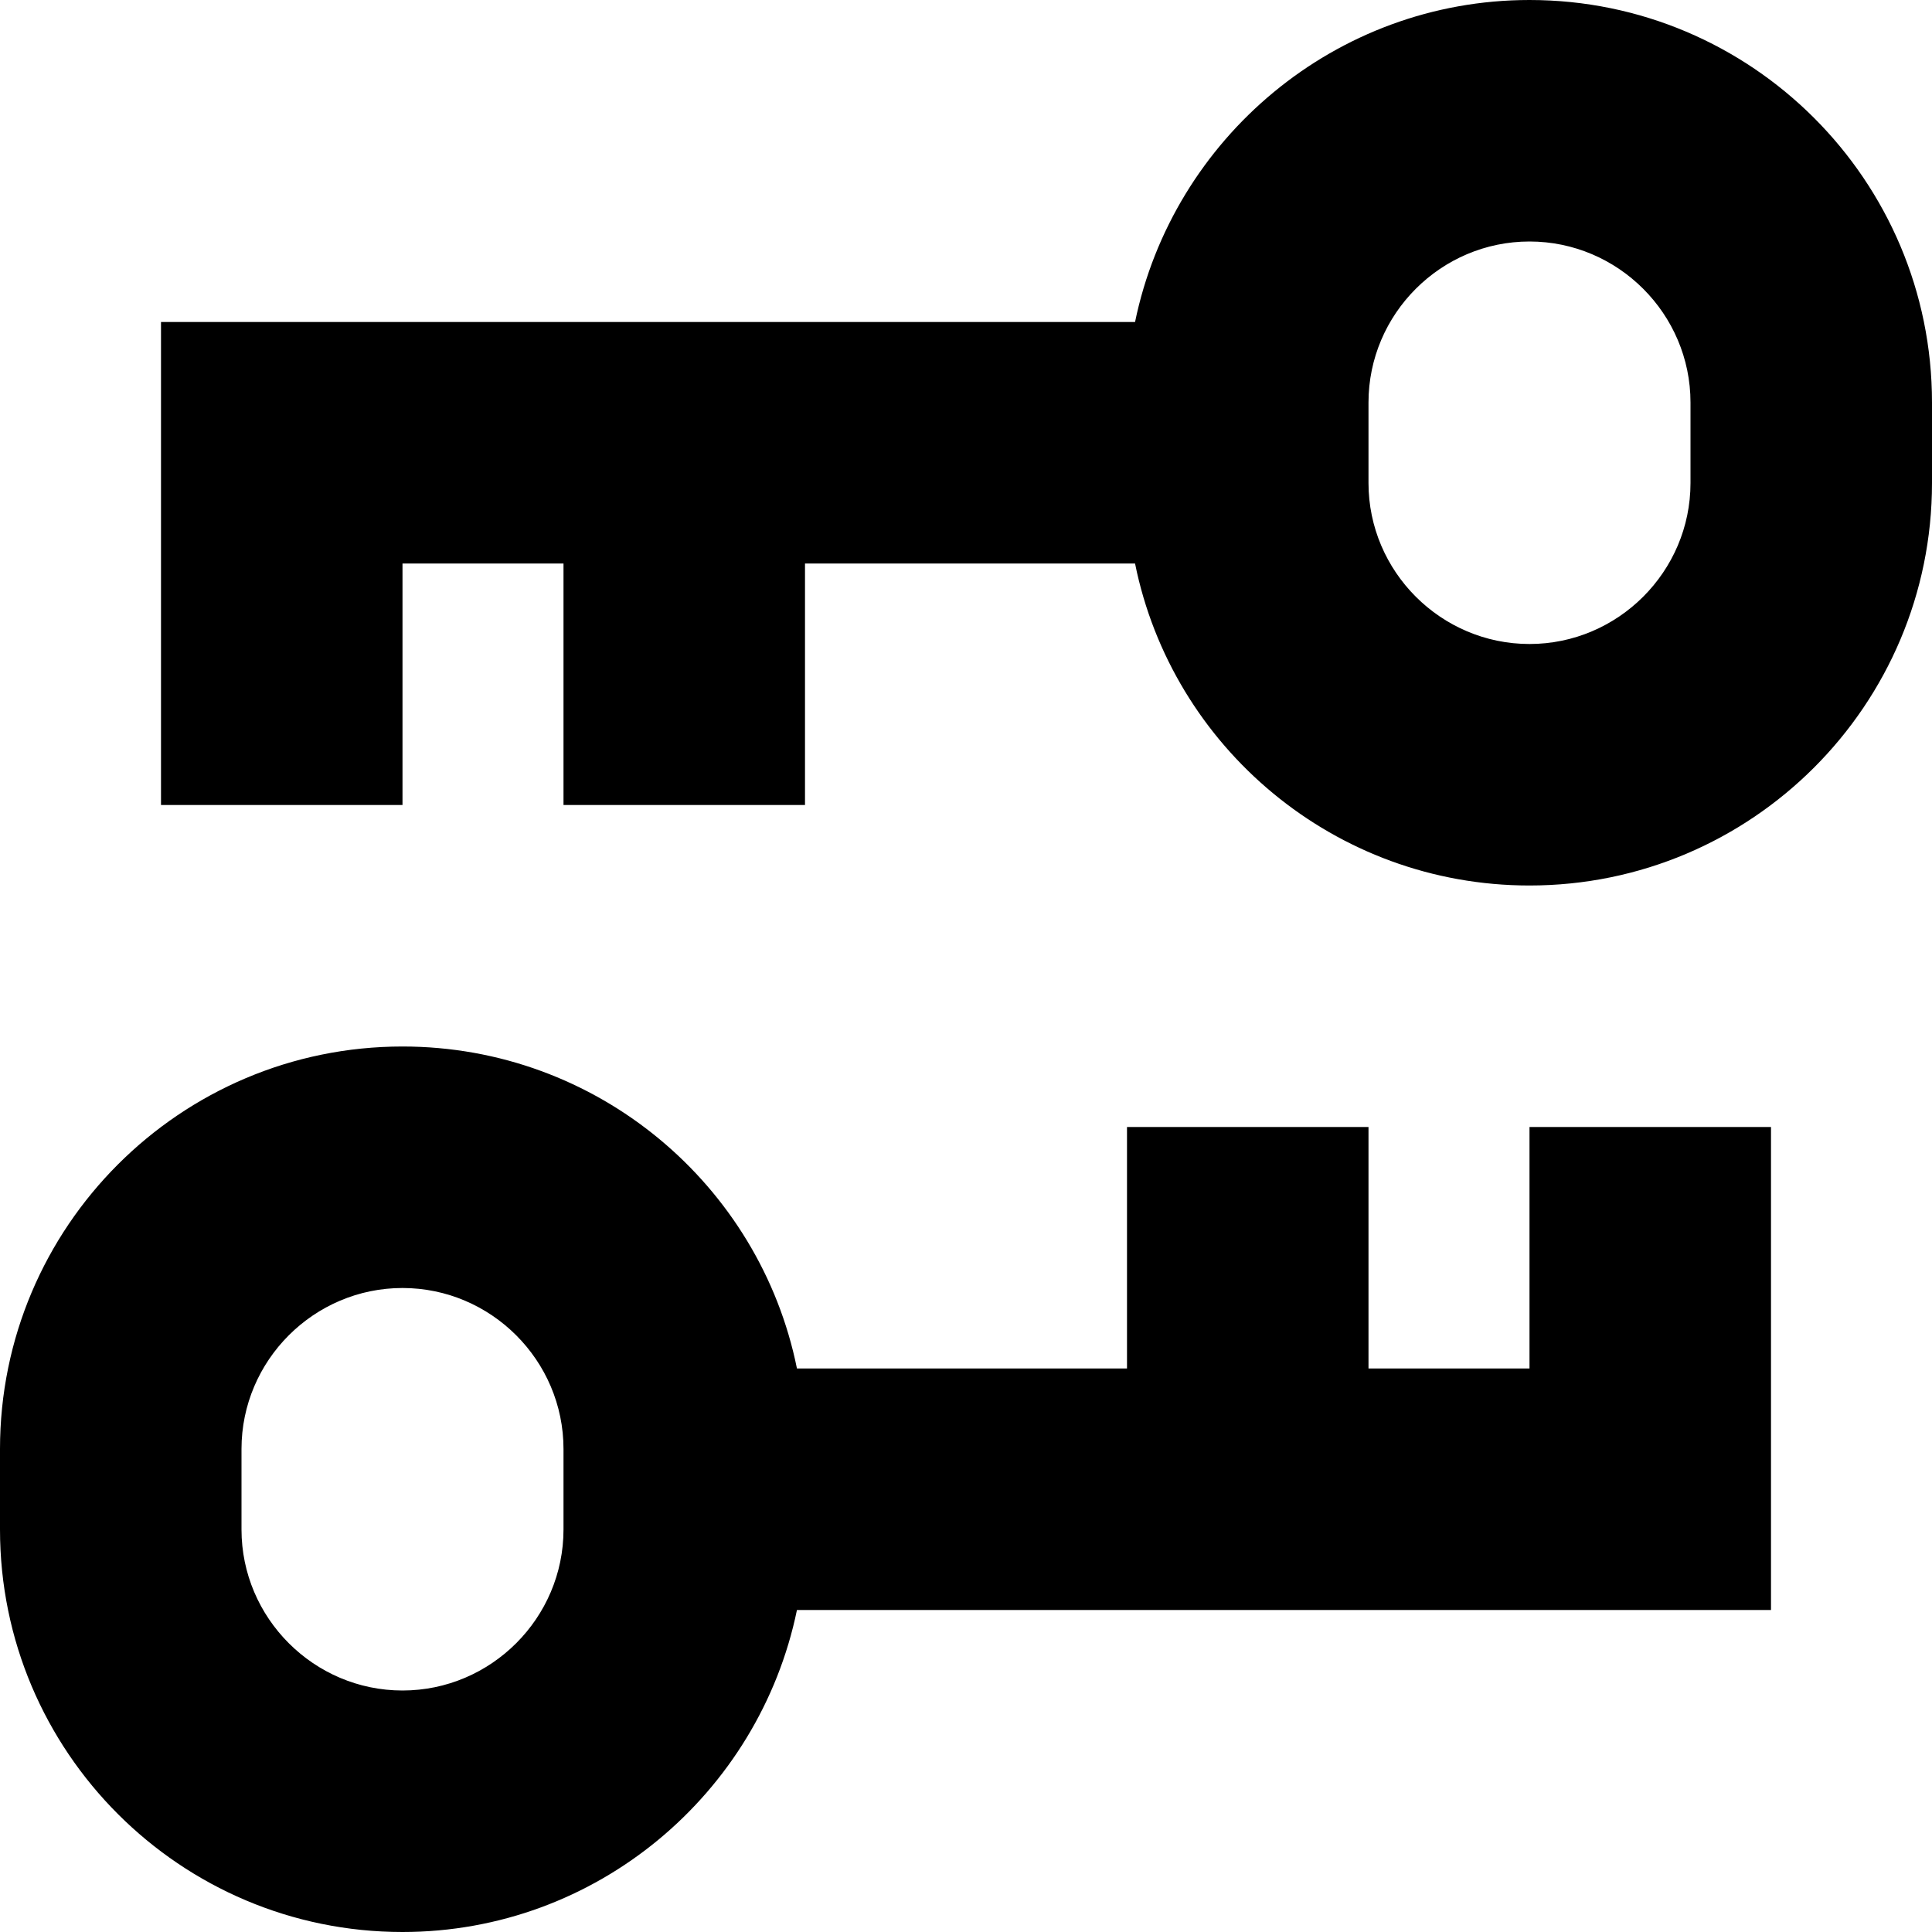
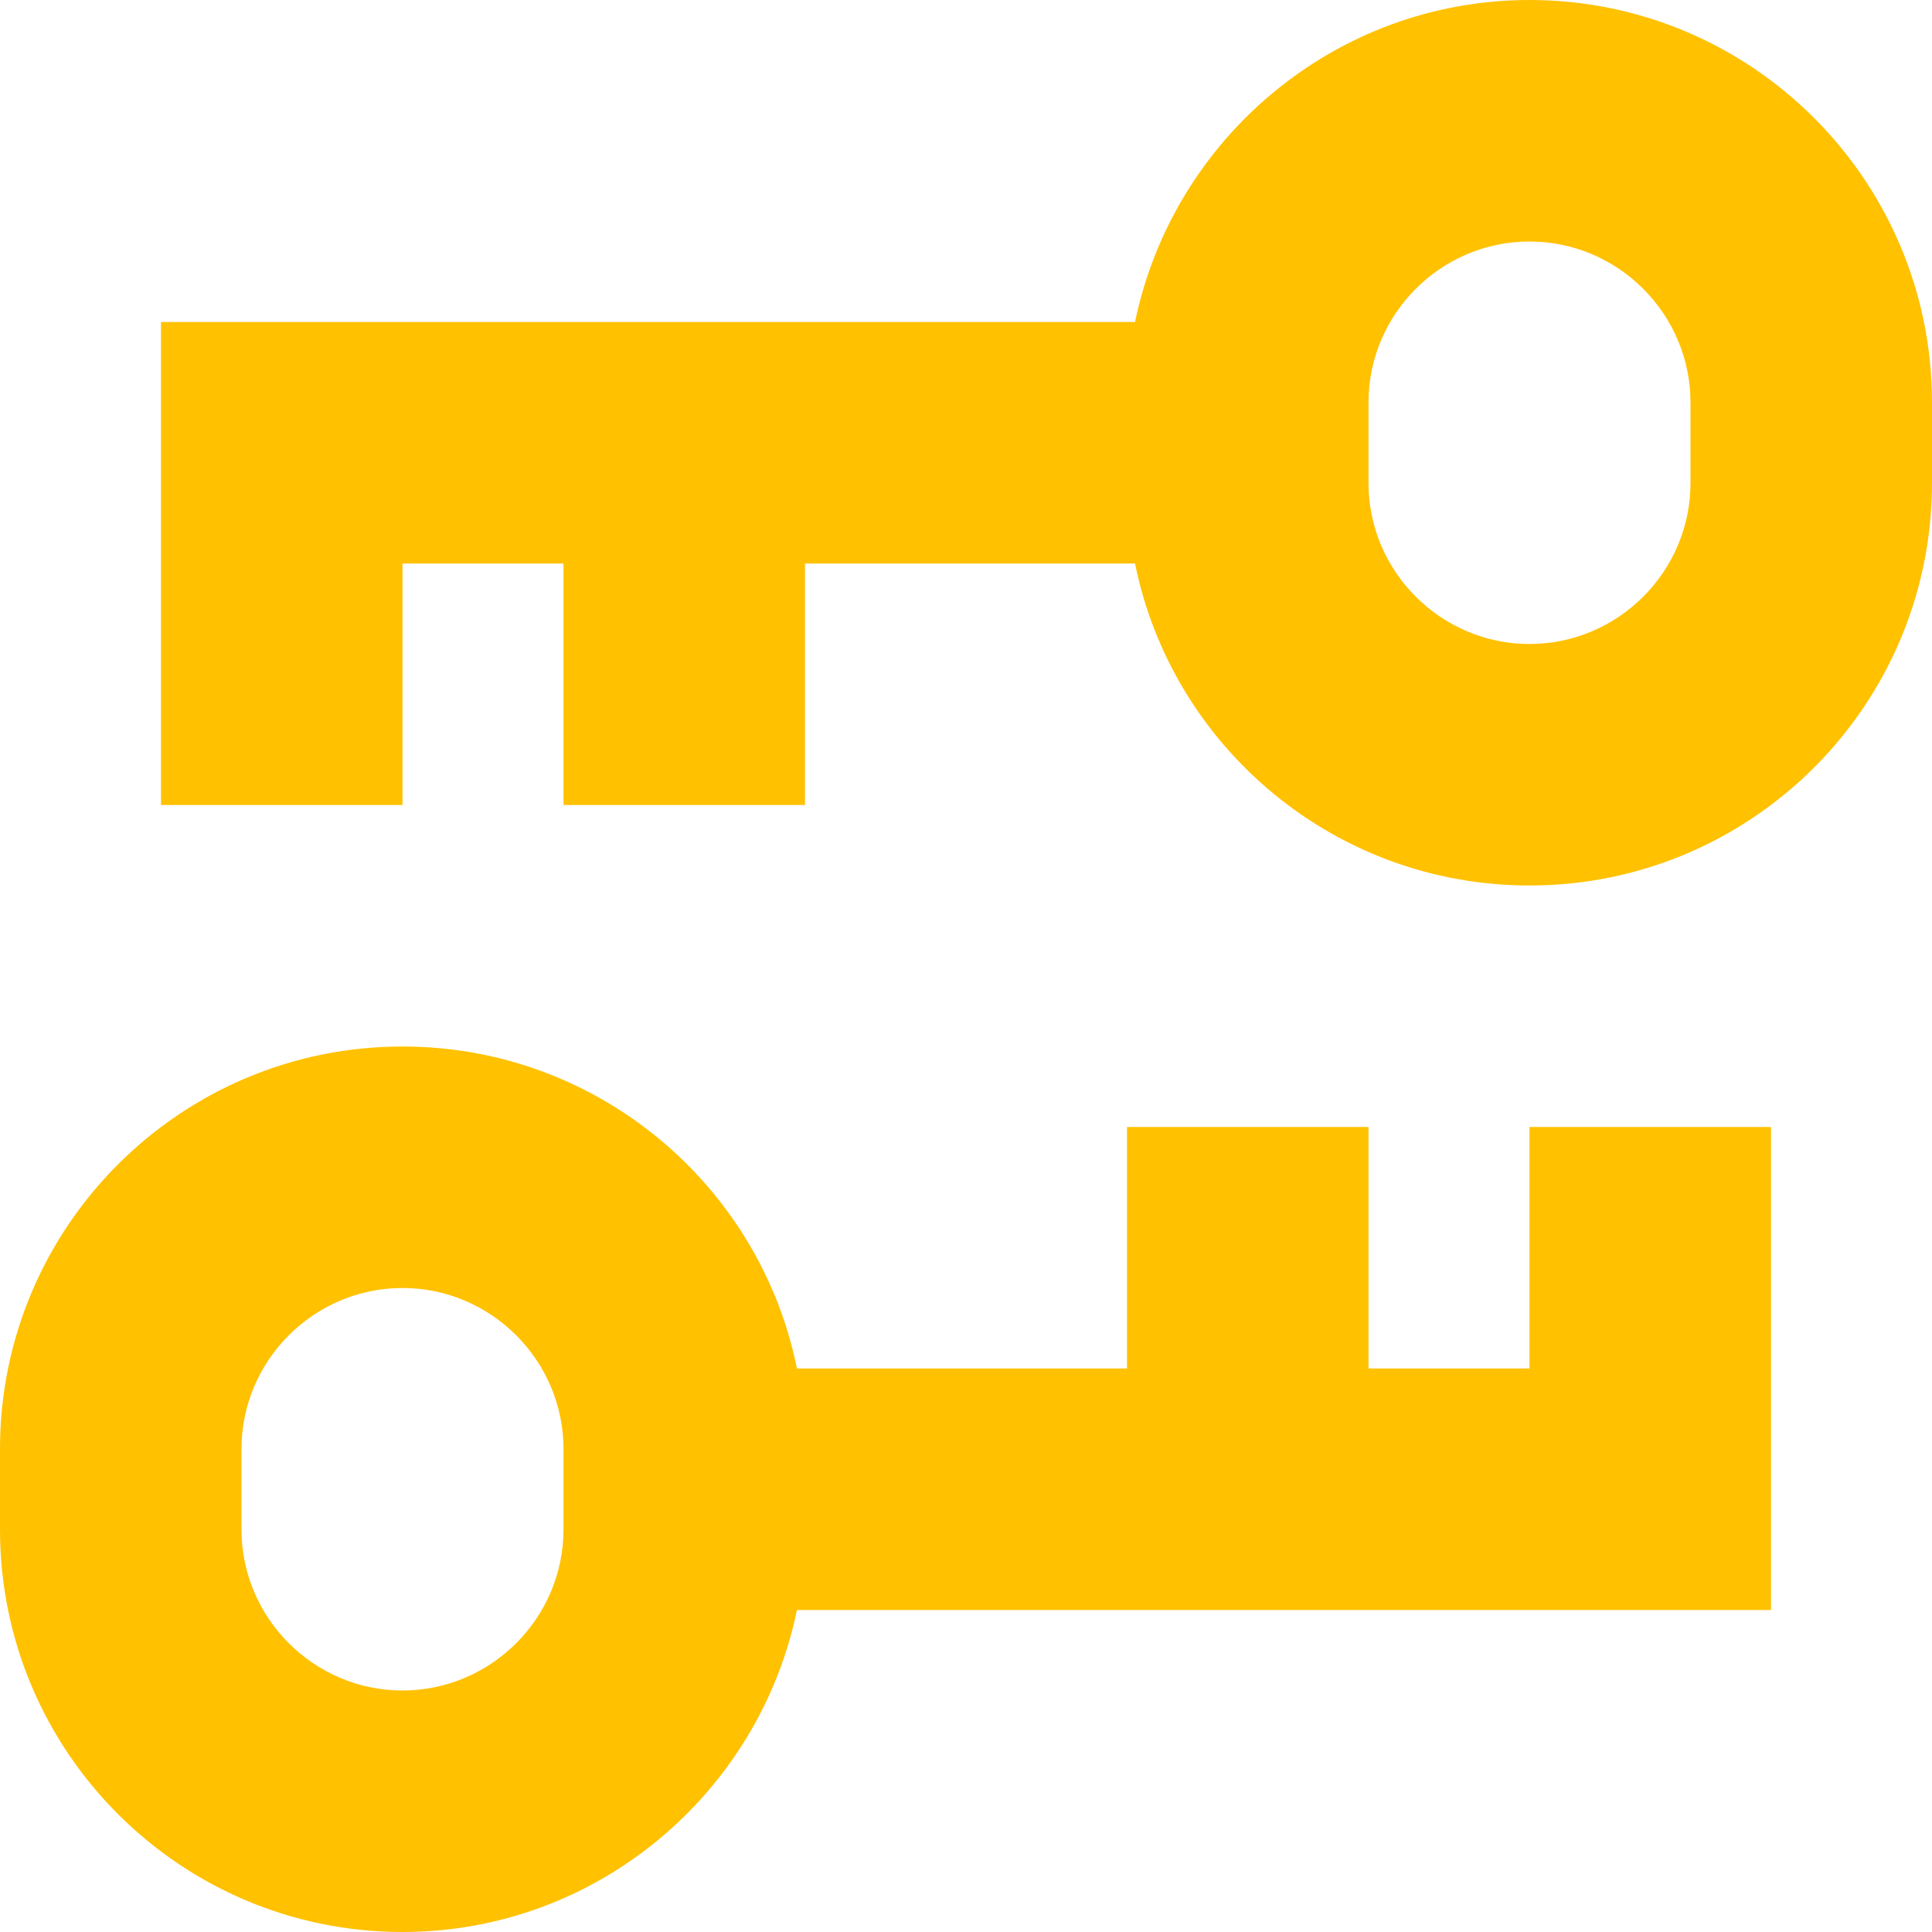
- <svg xmlns="http://www.w3.org/2000/svg" id="Layer_1" data-name="Layer 1" viewBox="0 0 24 24" width="512" height="512">
+ <svg xmlns="http://www.w3.org/2000/svg" id="Layer_1" data-name="Layer 1" viewBox="0 0 24 24" width="512" height="512" fill="#FFC100">
  <path d="M19,0c-2.41,0-4.43,1.72-4.9,4H2v6h3v-3h2v3h3v-3h4.1c.46,2.28,2.48,4,4.9,4,2.76,0,5-2.24,5-5v-1c0-2.76-2.24-5-5-5Zm2,6c0,1.1-.9,2-2,2s-2-.9-2-2v-1c0-1.1,.9-2,2-2s2,.9,2,2v1Zm-2,11h-2v-3h-3v3h-4.1c-.46-2.28-2.48-4-4.9-4-2.76,0-5,2.24-5,5v1c0,2.76,2.24,5,5,5,2.41,0,4.43-1.72,4.9-4h12.1v-6h-3v3Zm-12,2c0,1.1-.9,2-2,2s-2-.9-2-2v-1c0-1.1,.9-2,2-2s2,.9,2,2v1Z" />
</svg>
